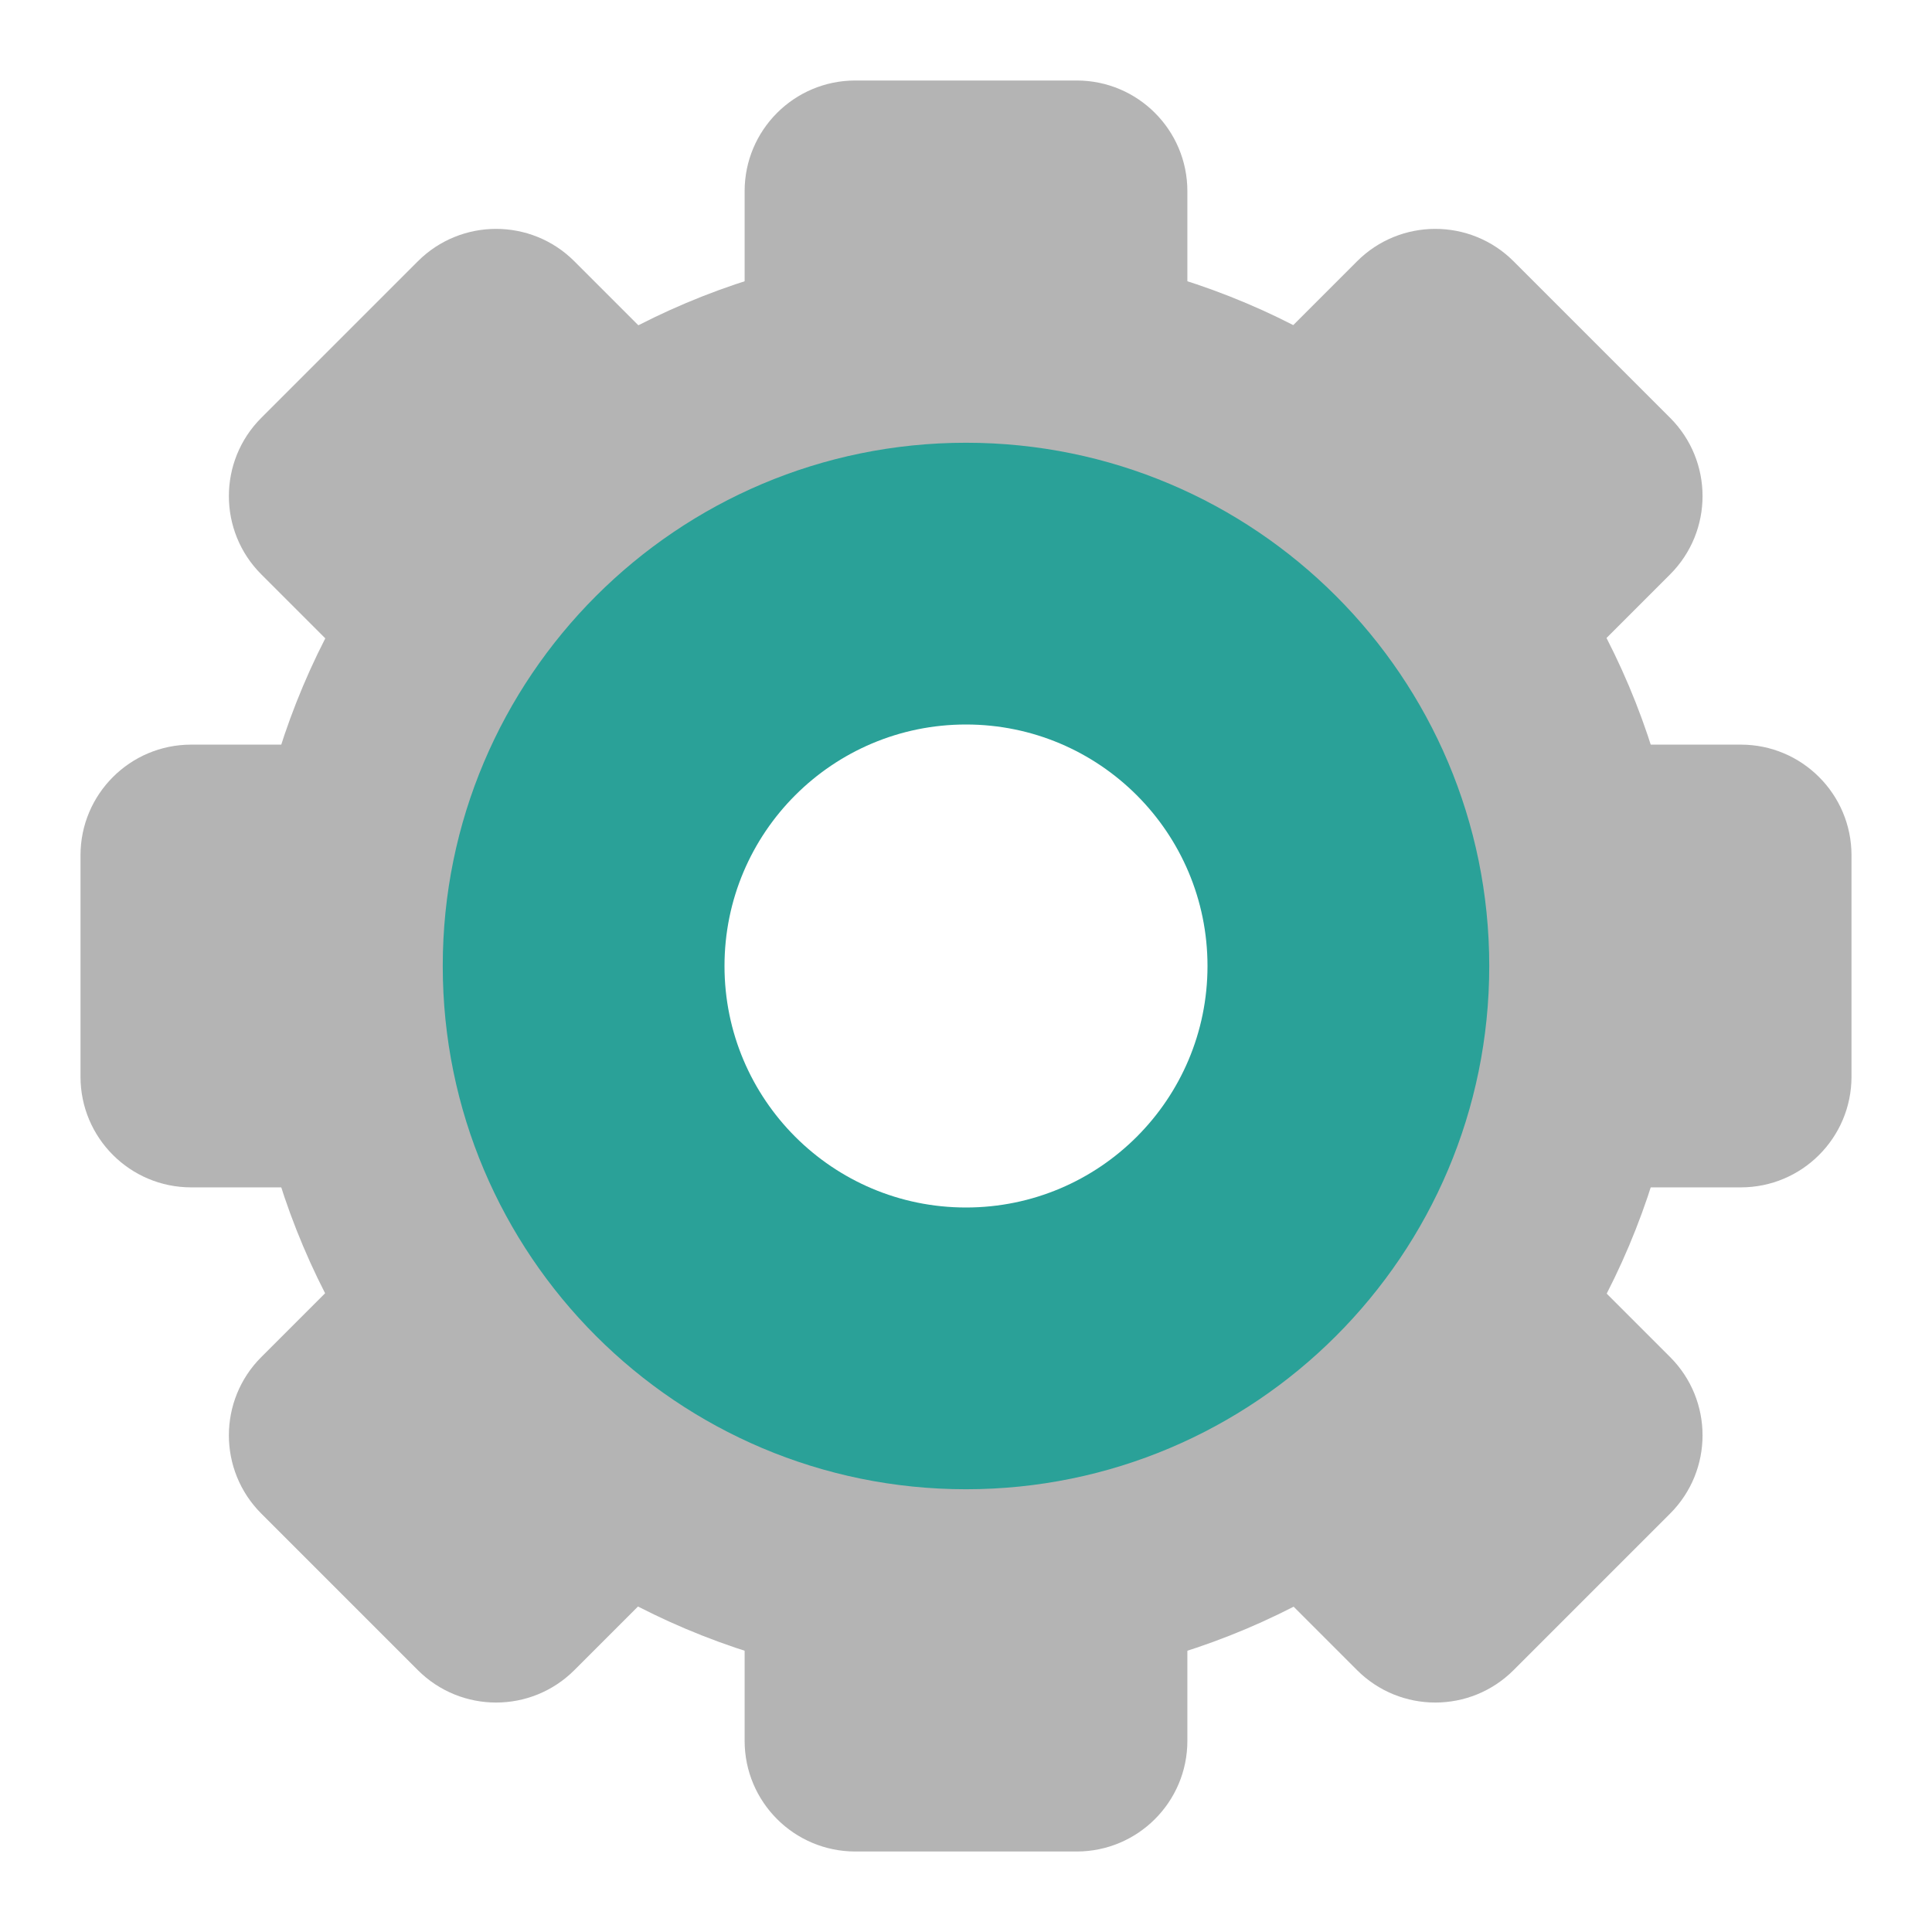
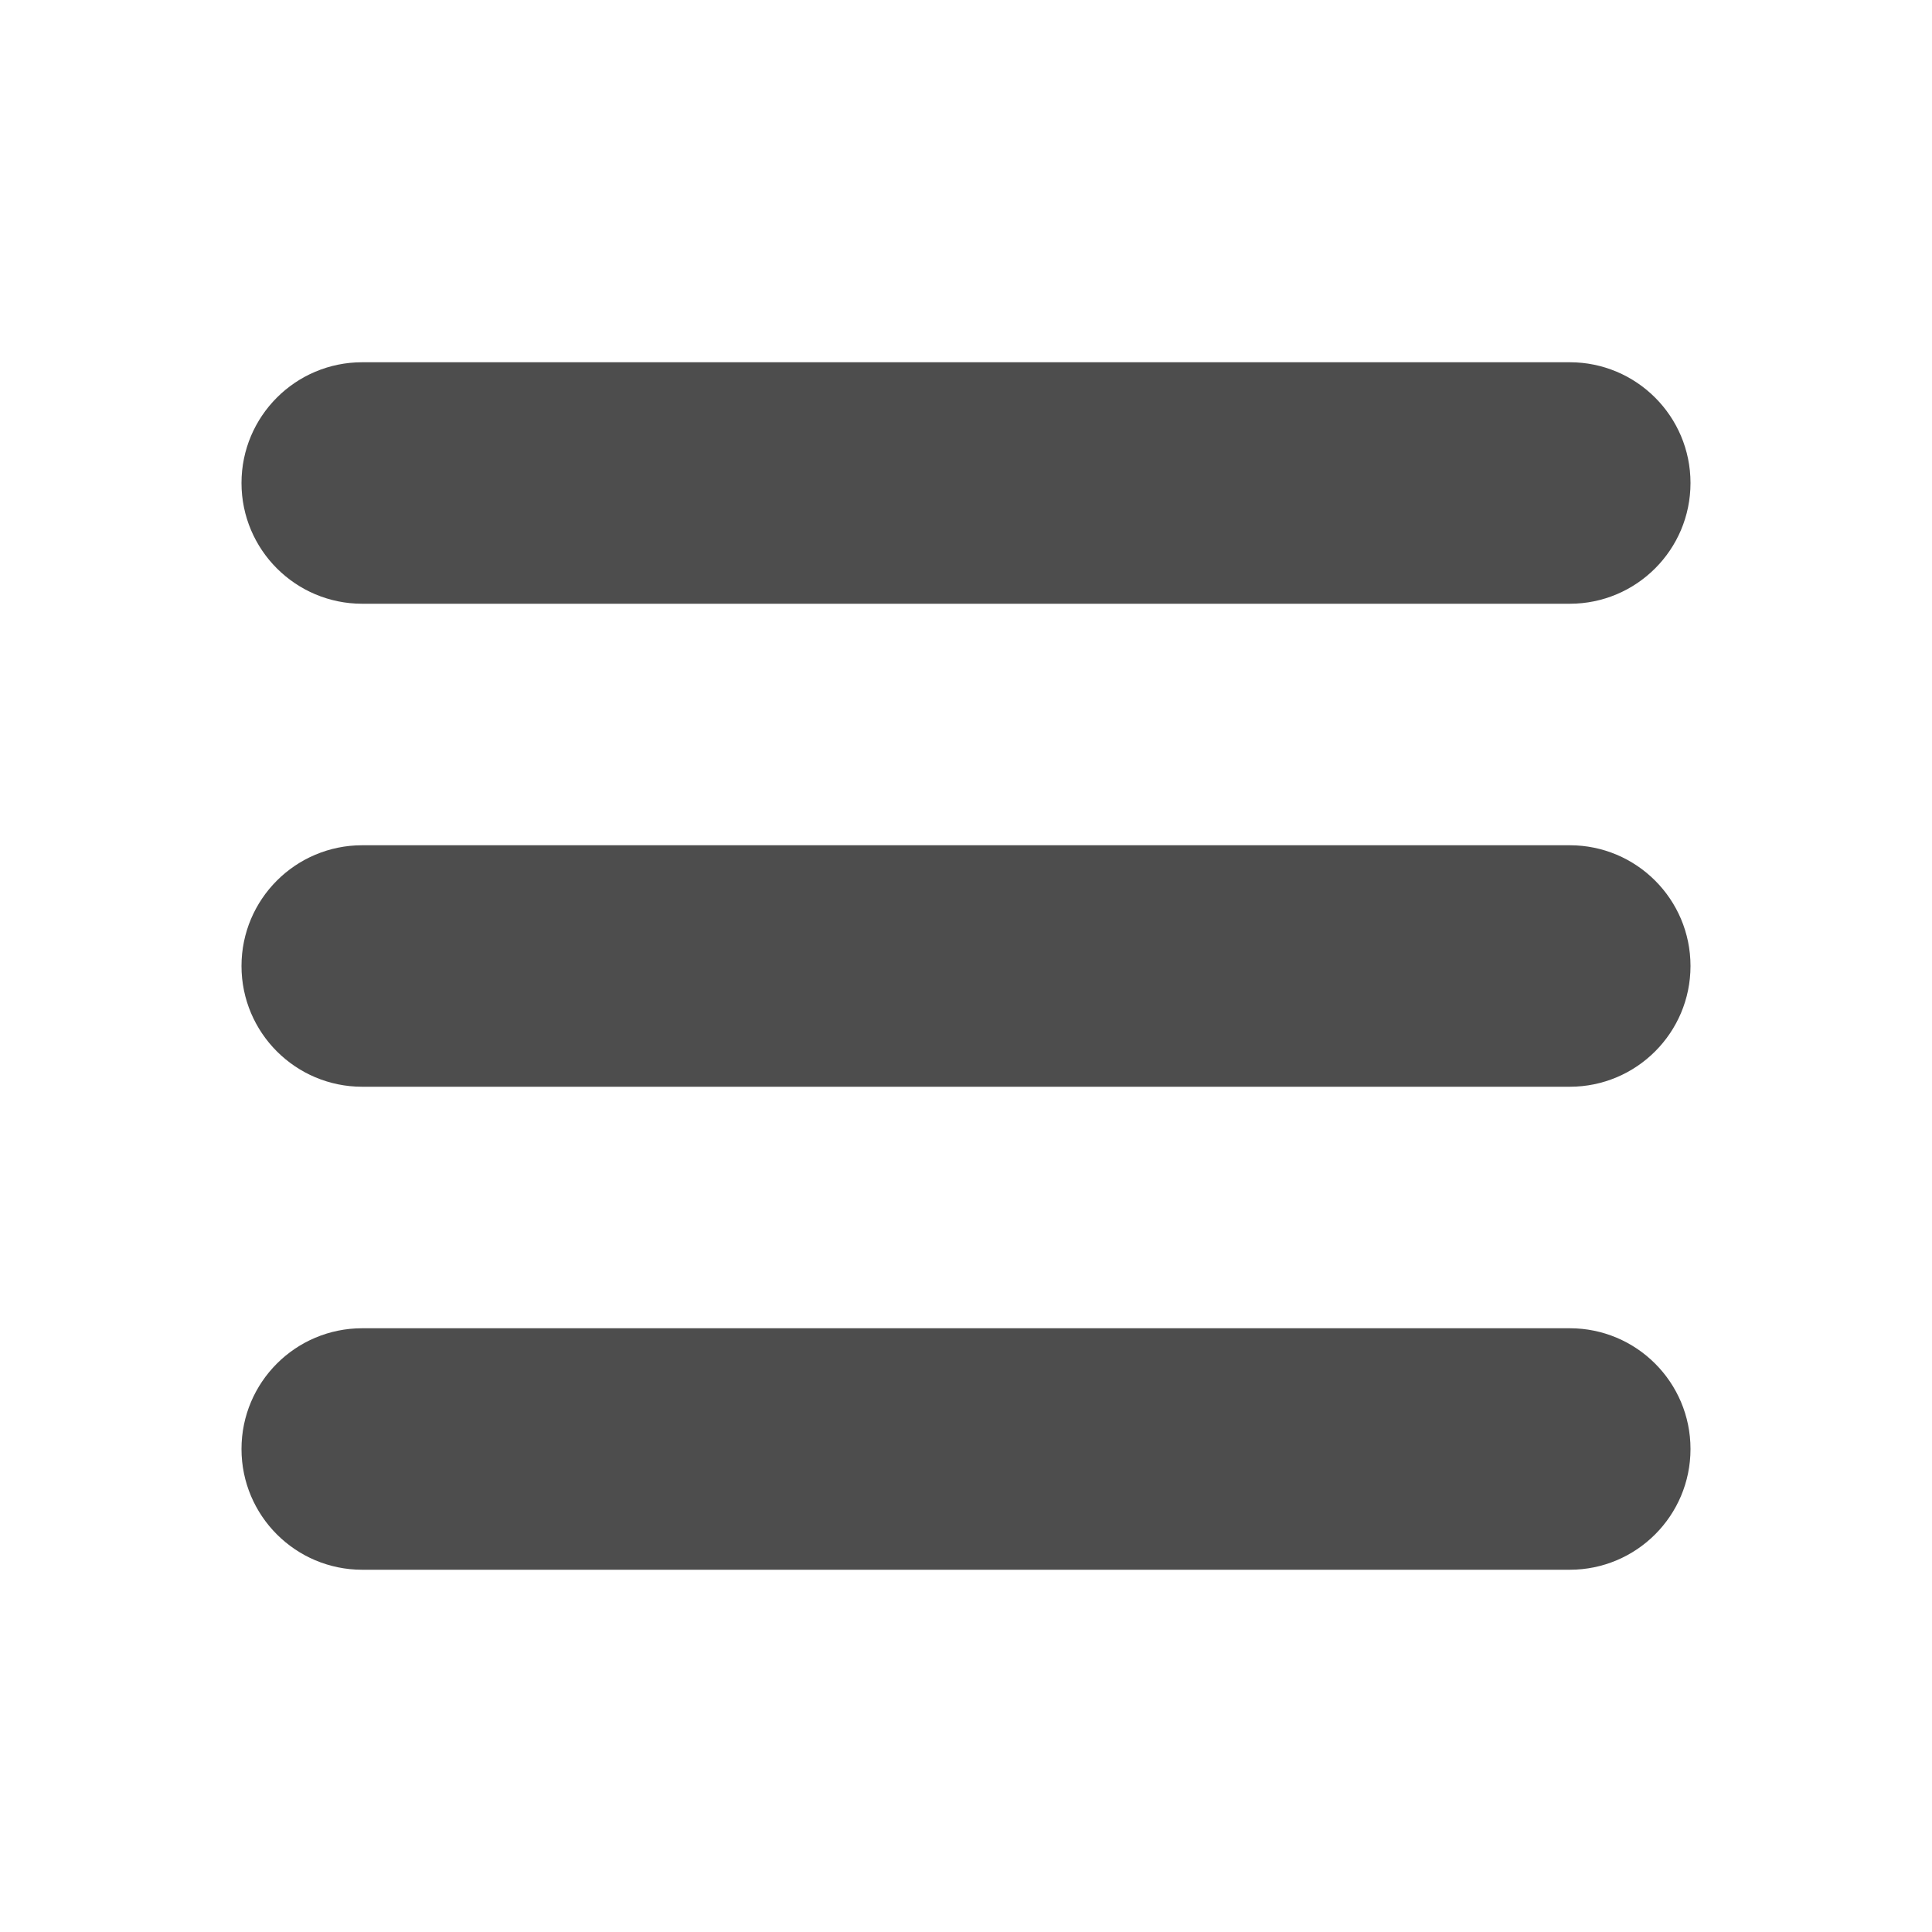
- <svg xmlns="http://www.w3.org/2000/svg" viewBox="0 0 24 24">
-   <g transform="matrix(1.375,0,0,1.375,1,1)">
-     <g>
-       <rect width="4" height="4" y="6" rx="1" style="fill:#b4b4b4;opacity:1;fill-opacity:1;" />
-       <rect rx="1" y="6" x="12" height="4" width="4" style="fill:#b4b4b4;opacity:1;fill-opacity:1;" />
-       <rect width="4" height="4" x="6" rx="1" style="fill:#b4b4b4;opacity:1;fill-opacity:1;" />
-       <rect rx="1" y="12" x="6" height="4" width="4" style="fill:#b4b4b4;opacity:1;fill-opacity:1;" />
-       <rect rx="1" y="-2" x="3.31" height="4" width="4" transform="matrix(0.7071068,0.7071068,-0.7071068,0.7071068,0,0)" style="fill:#b4b4b4;opacity:1;fill-opacity:1;" />
-       <rect width="4" height="4" x="15.31" y="-2" rx="1" transform="matrix(0.7071068,0.7071068,-0.7071068,0.7071068,0,0)" style="fill:#b4b4b4;opacity:1;fill-opacity:1;" />
-       <rect rx="1" y="-8" x="9.31" height="4" width="4" transform="matrix(0.7071068,0.7071068,-0.7071068,0.7071068,0,0)" style="fill:#b4b4b4;opacity:1;fill-opacity:1;" />
-       <rect width="4" height="4" x="9.31" y="4" rx="1" transform="matrix(0.7071068,0.7071068,-0.7071068,0.7071068,0,0)" style="fill:#b4b4b4;opacity:1;fill-opacity:1;" />
-       <path d="M 8 1.5 A 6.5 6.5 0 0 0 1.5 8 6.5 6.5 0 0 0 8 14.5 6.5 6.5 0 0 0 14.5 8 6.5 6.5 0 0 0 8 1.5 M 8 5 A 3 3 0 0 1 11 8 3 3 0 0 1 8 11 3 3 0 0 1 5 8 3 3 0 0 1 8 5" style="fill:#b4b4b4;opacity:1;fill-opacity:1;" />
-     </g>
+ <svg xmlns="http://www.w3.org/2000/svg" width="16" height="16" viewBox="0 0 16 16">
+   <style id="current-color-scheme" type="text/css">.ColorScheme-Text { color:#4d4d4d; }</style>
+   <g class="ColorScheme-Text" fill="currentColor">
+     <rect x="2" y="3" width="12" height="2" rx="1" />
+     <rect x="2" y="7" width="12" height="2" rx="1" />
+     <rect x="2" y="11" width="12" height="2" rx="1" />
  </g>
-   <path d="M 12 5.5 A 6.5 6.5 0 0 0 5.5 12 A 6.5 6.5 0 0 0 12 18.5 A 6.5 6.5 0 0 0 18.5 12 A 6.5 6.5 0 0 0 12 5.5 z M 12 9 A 3 3 0 0 1 15 12 A 3 3 0 0 1 12 15 A 3 3 0 0 1 9 12 A 3 3 0 0 1 12 9 z" style="fill:#2aa198;opacity:1;fill-opacity:1;" />
</svg>
